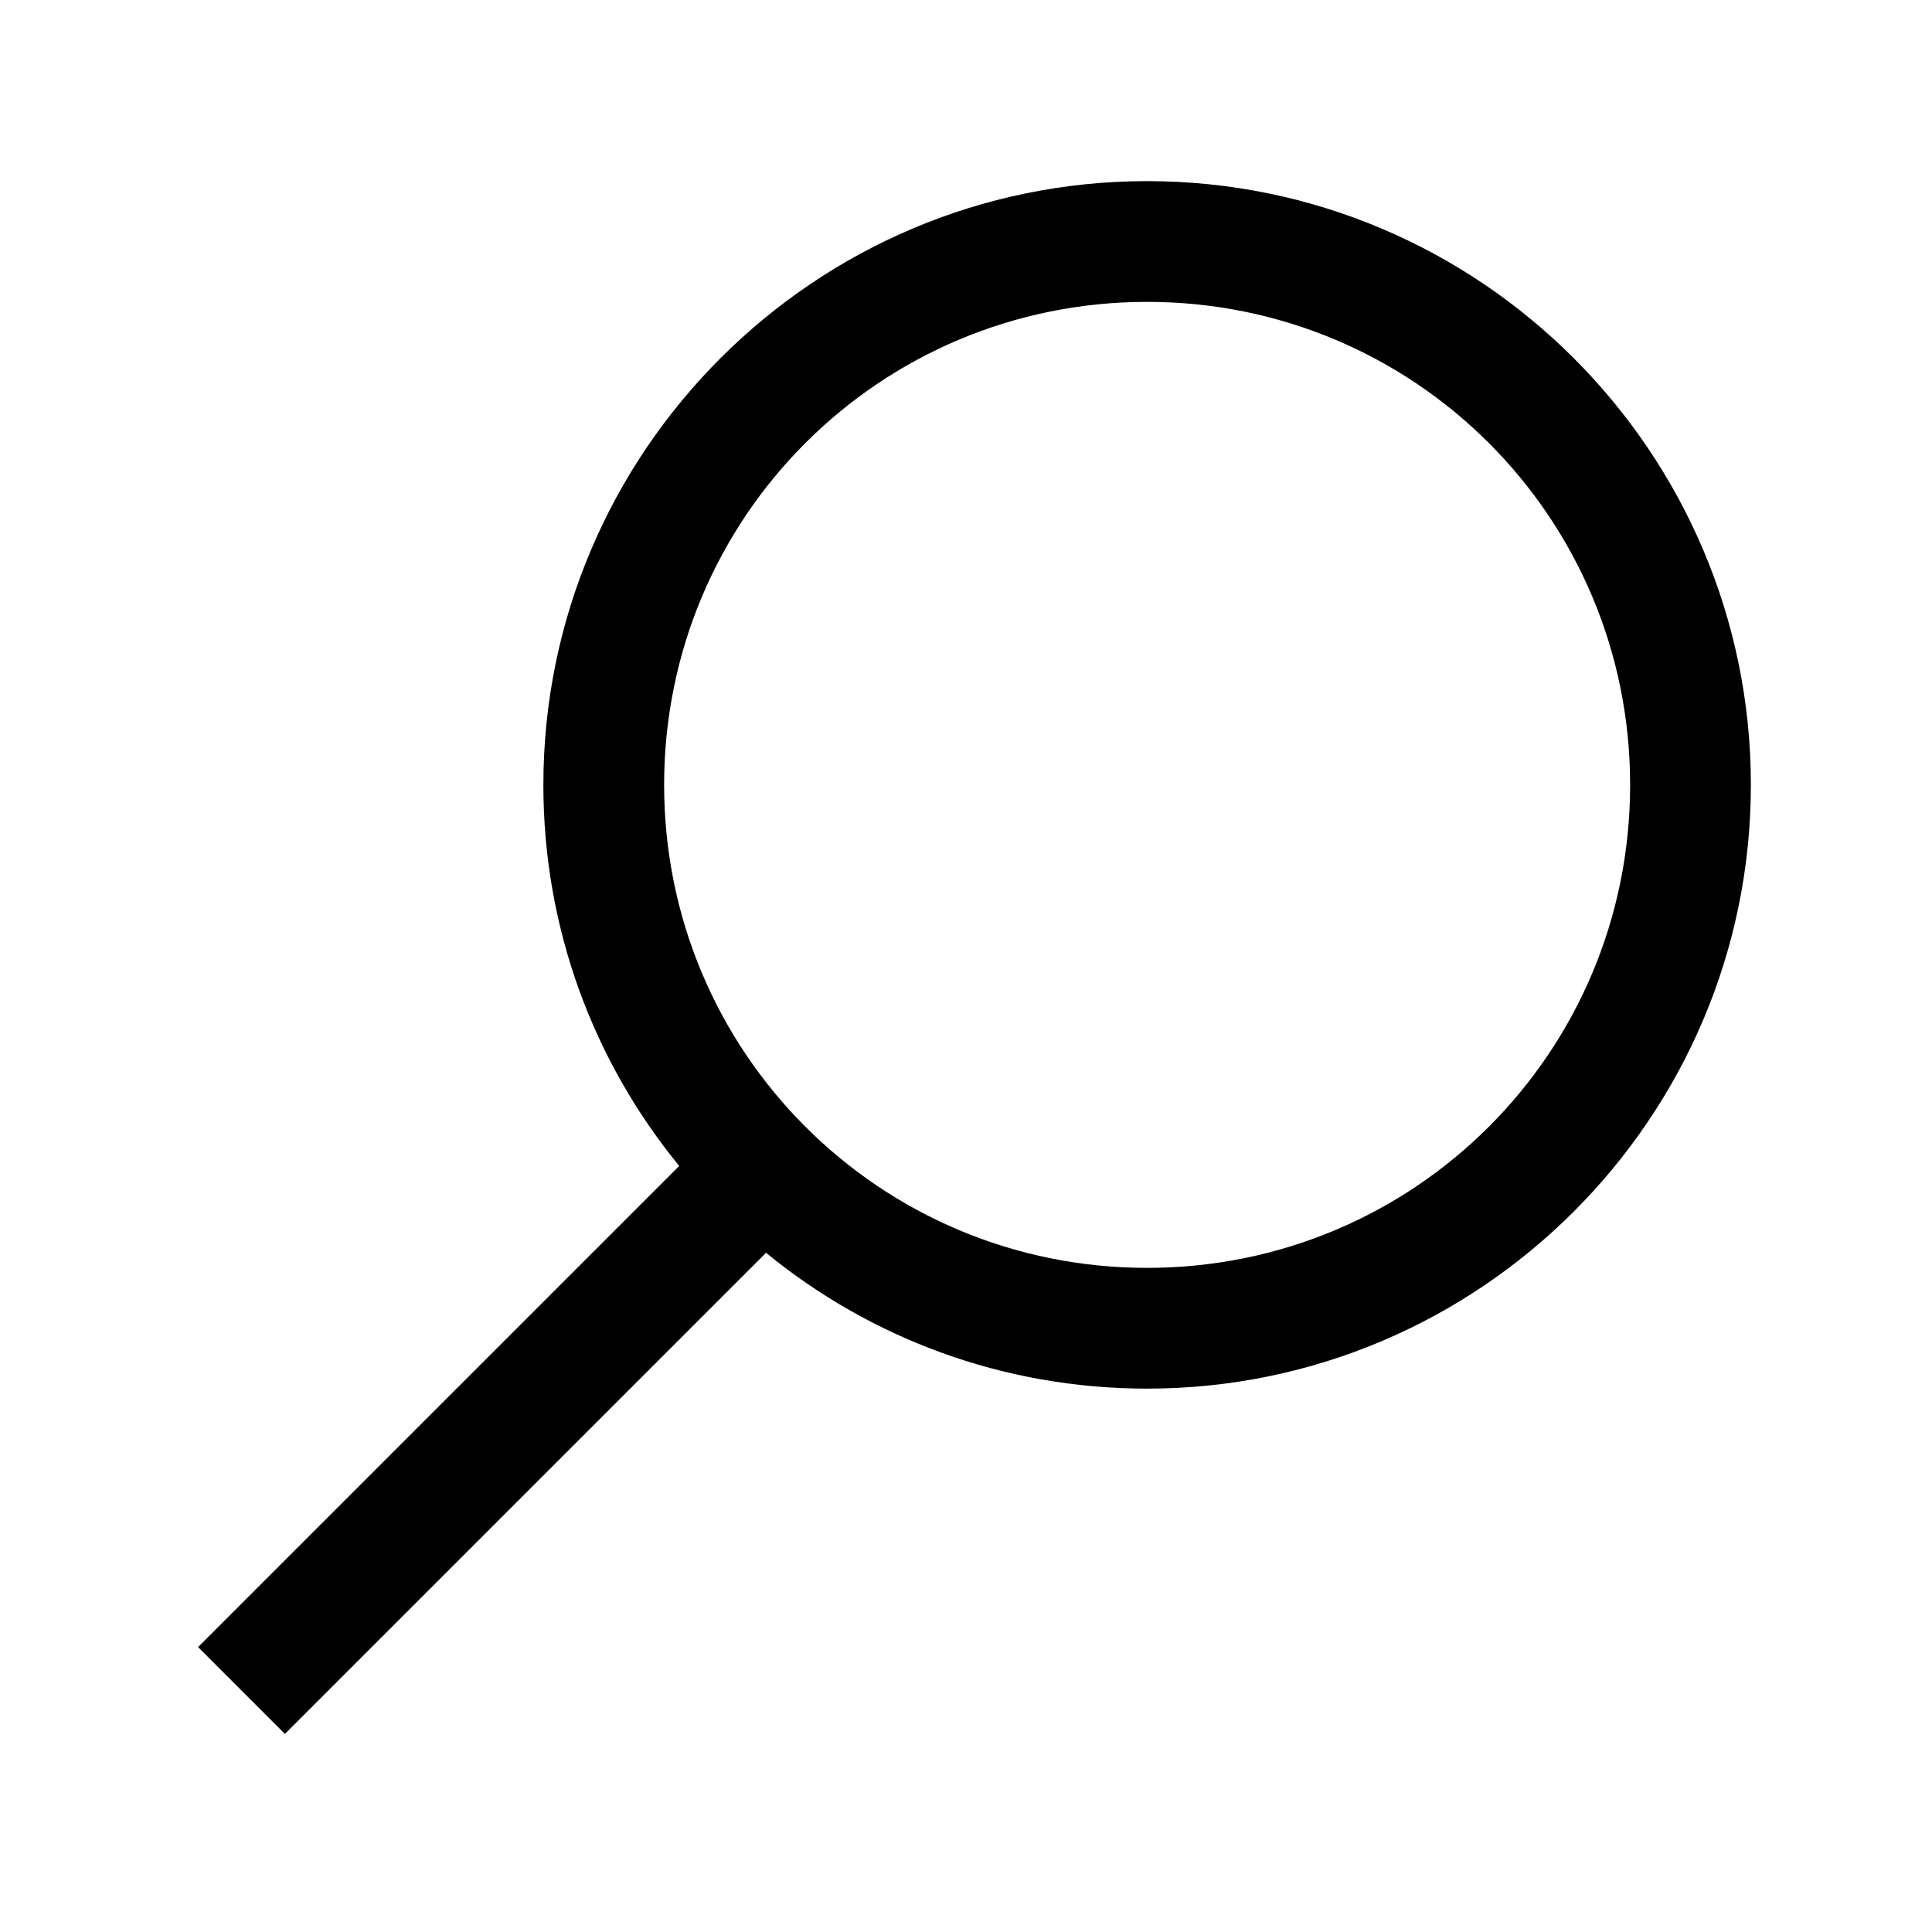
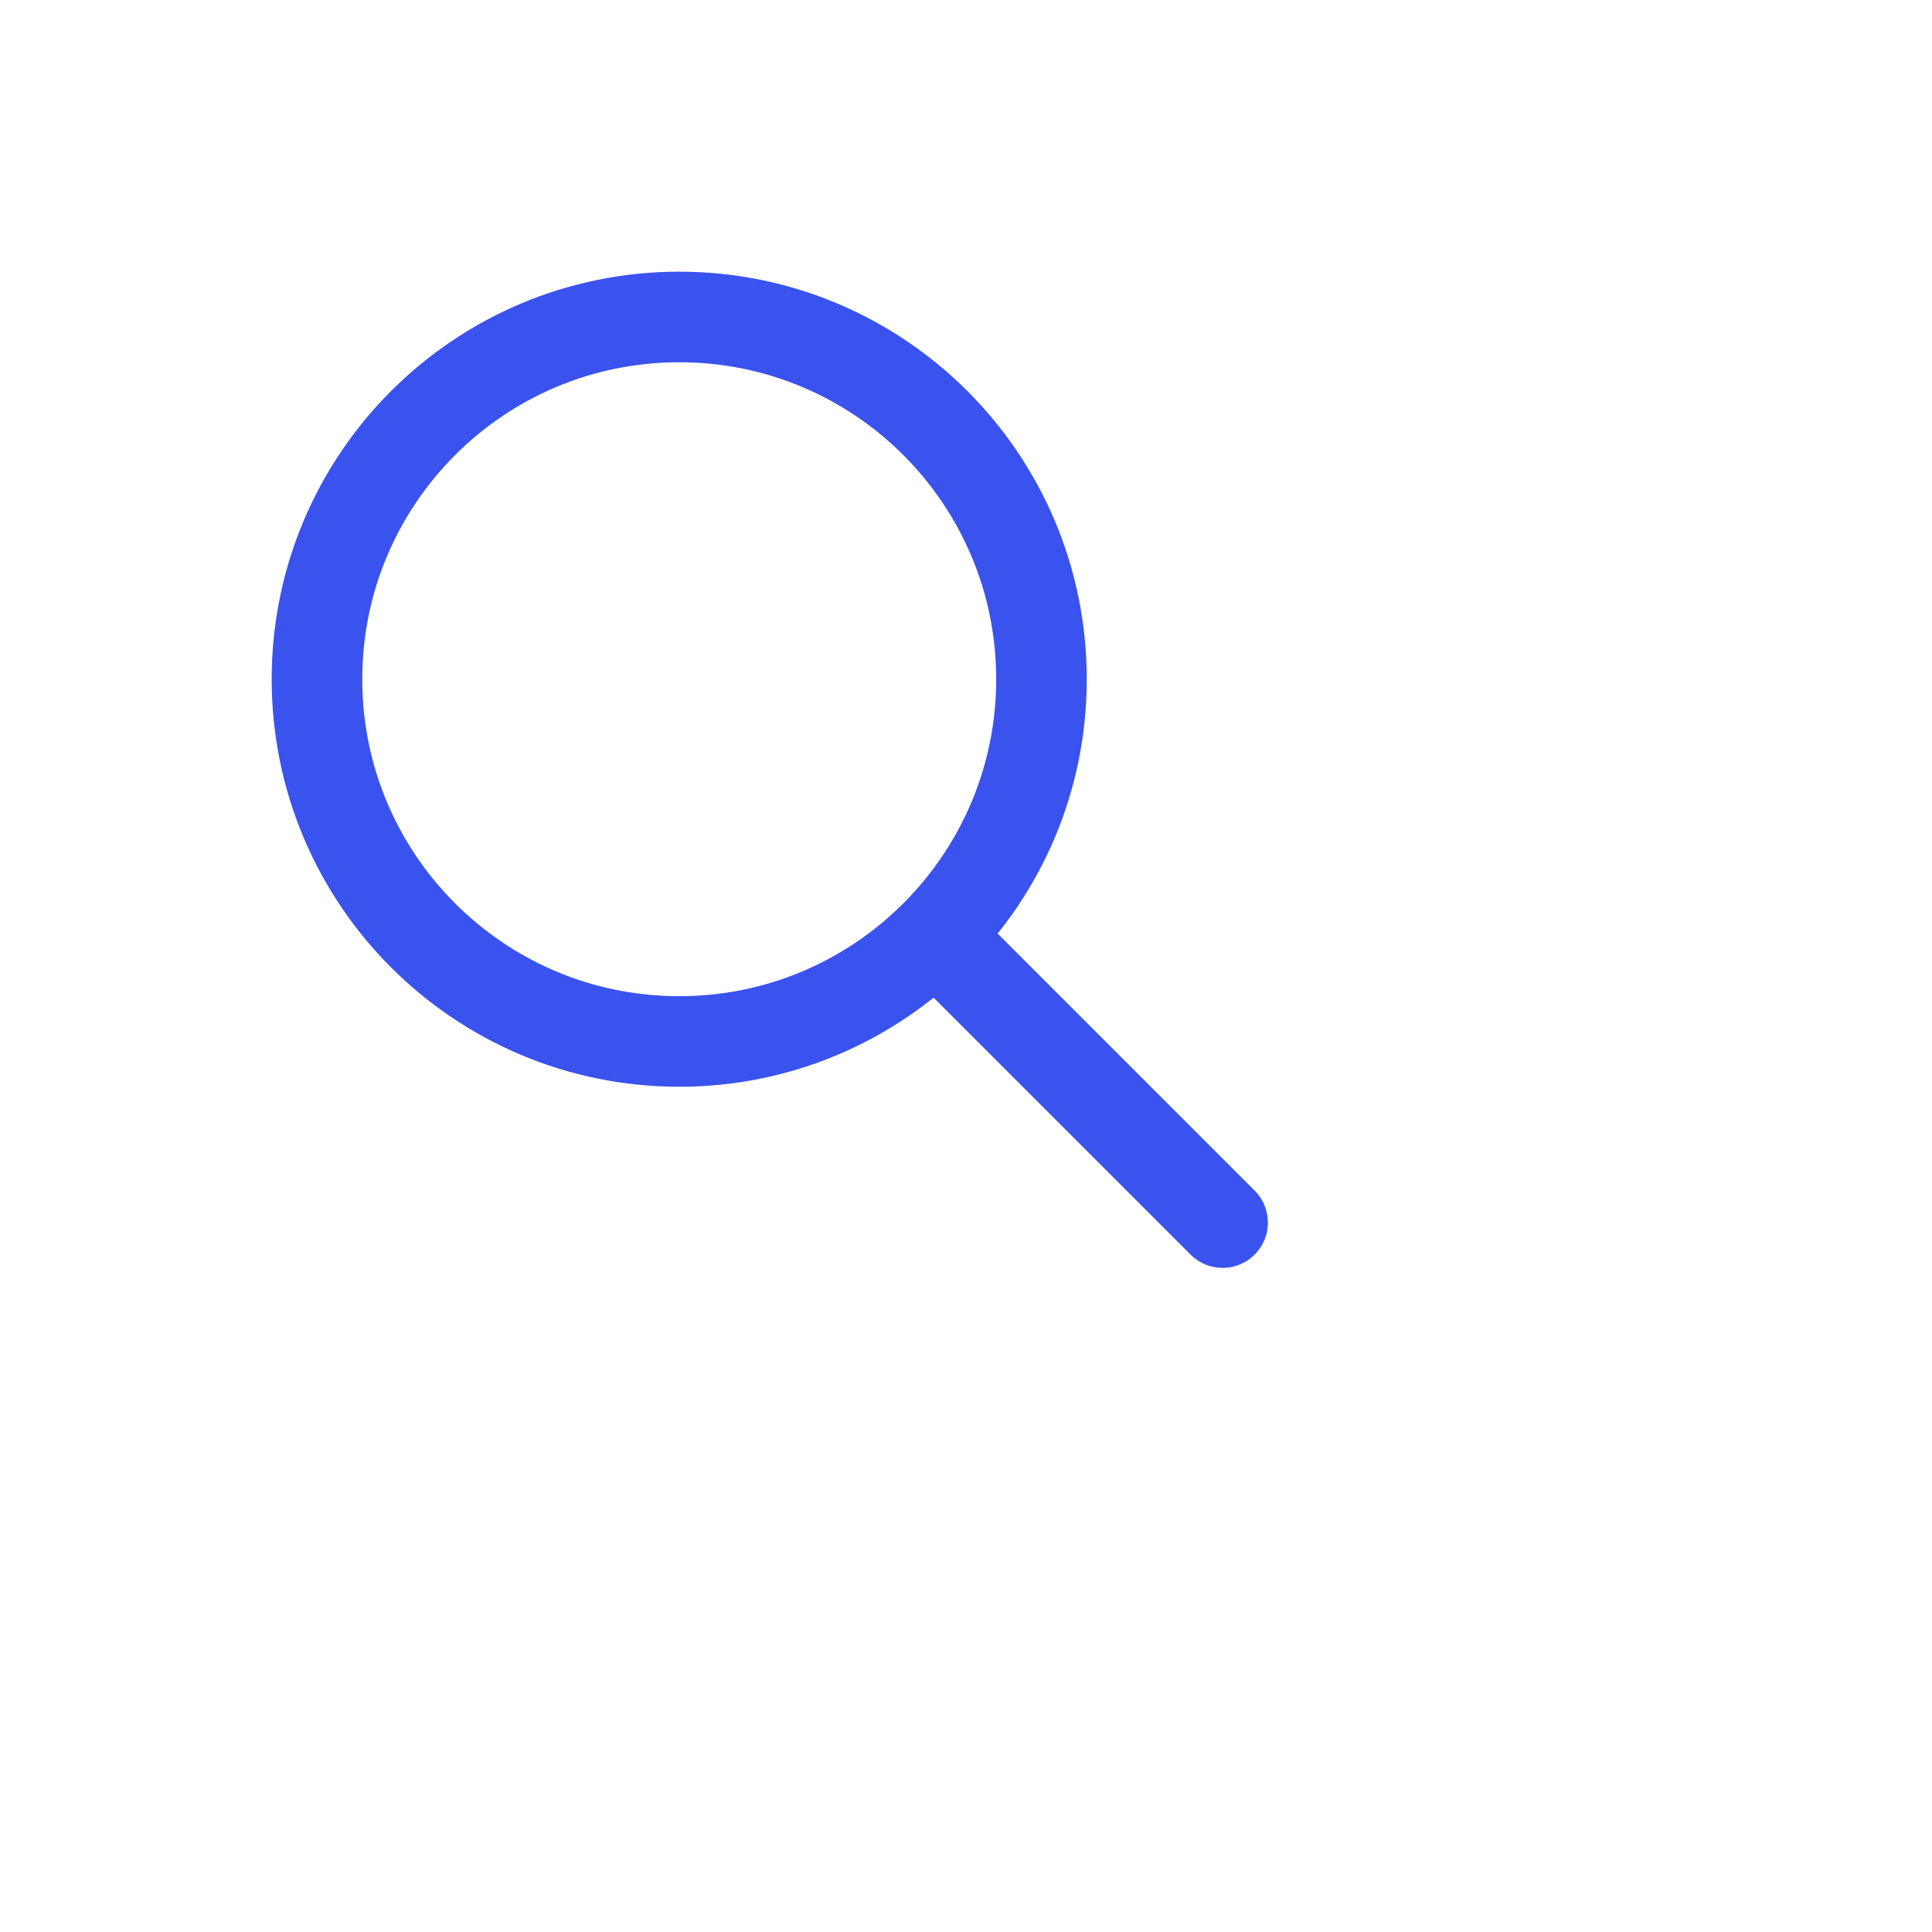
- <svg xmlns="http://www.w3.org/2000/svg" fill="#000000" viewBox="0 0 32 32" width="128px" height="128px">
-   <path d="M 19 3 C 13.488 3 9 7.488 9 13 C 9 15.395 9.84 17.59 11.25 19.312 L 3.281 27.281 L 4.719 28.719 L 12.688 20.75 C 14.41 22.16 16.605 23 19 23 C 24.512 23 29 18.512 29 13 C 29 7.488 24.512 3 19 3 Z M 19 5 C 23.43 5 27 8.57 27 13 C 27 17.43 23.43 21 19 21 C 14.57 21 11 17.43 11 13 C 11 8.57 14.57 5 19 5 Z" />
+ <svg xmlns="http://www.w3.org/2000/svg" width="128px" height="128px" viewBox="0 0 32 32" fill="none">
+   <path d="M15.75 15.75L20.25 20.25M17.25 11.25C17.25 14.564 14.564 17.25 11.25 17.25C7.936 17.25 5.25 14.564 5.25 11.25C5.25 7.936 7.936 5.25 11.25 5.25C14.564 5.25 17.25 7.936 17.25 11.25Z" stroke="#3A52EE" stroke-width="1.5" stroke-linecap="round" stroke-linejoin="round" />
</svg>
